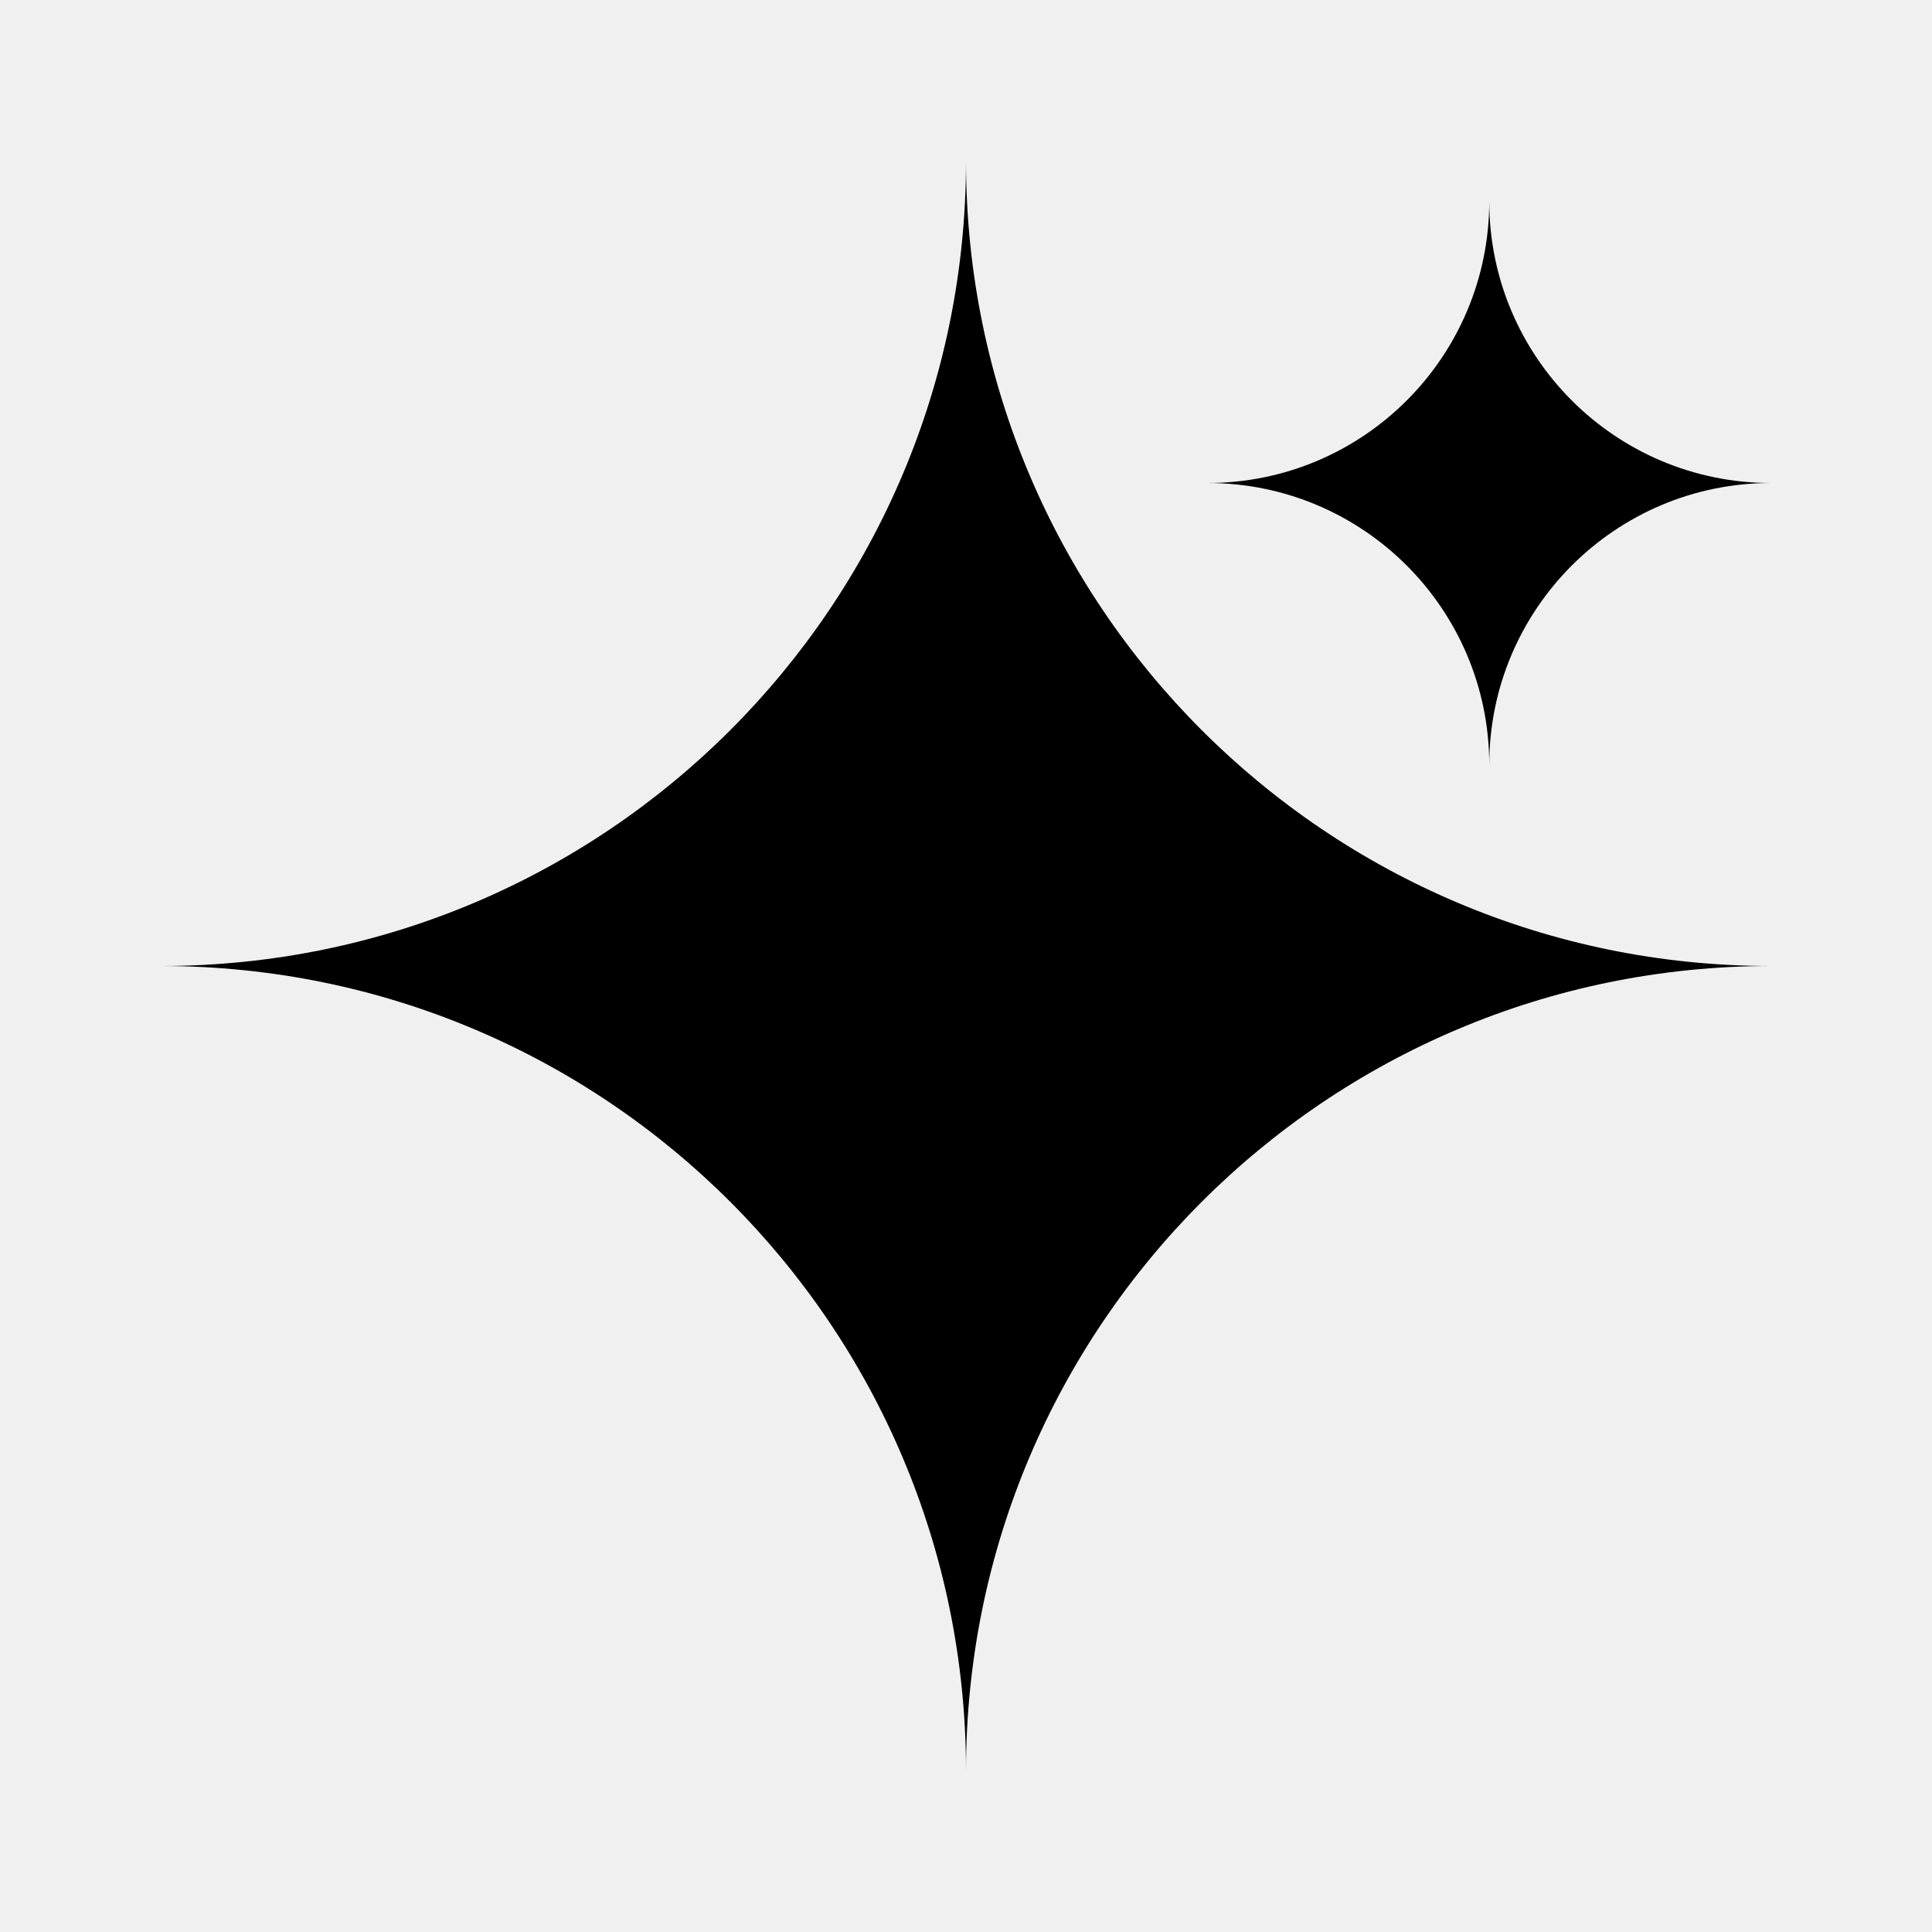
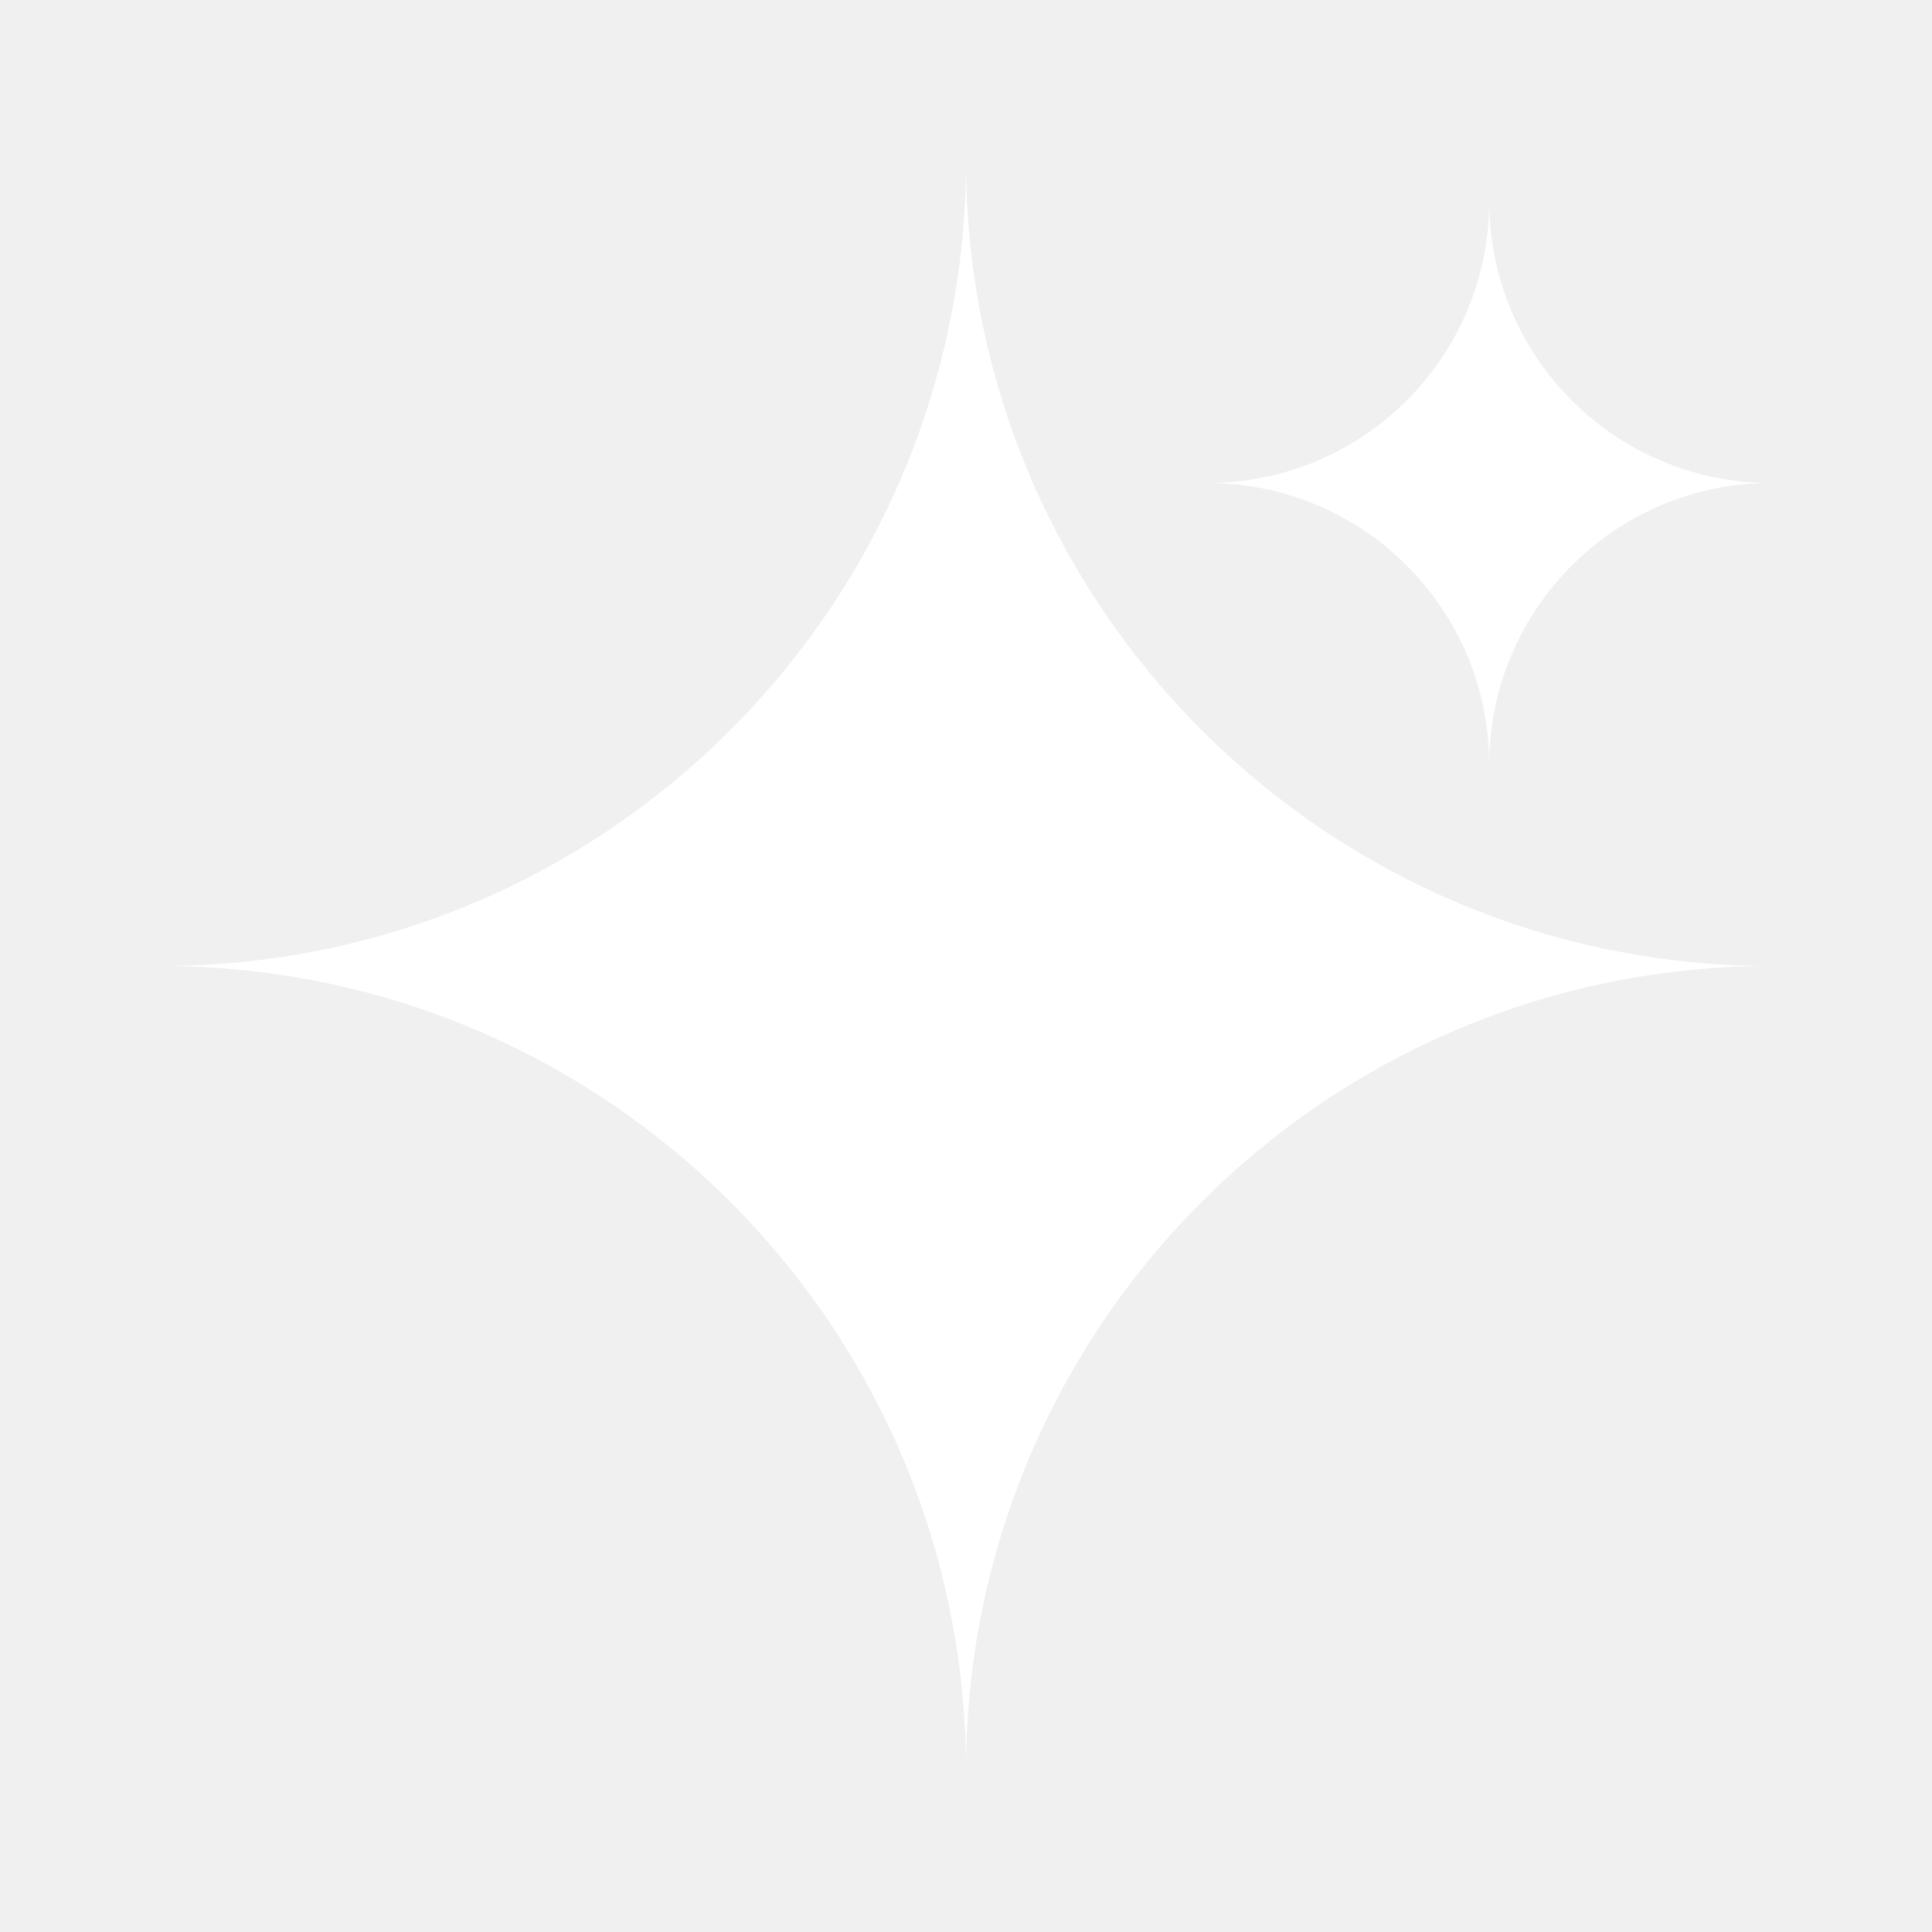
<svg xmlns="http://www.w3.org/2000/svg" viewBox="0 0 24 24">
-   <path d="M12 2C12 7.523 7.523 12 2 12C7.523 12 12 16.477 12 22C12 16.477 16.477 12 22 12C16.477 12 12 7.523 12 2Z" />
-   <path d="M18.5 2.5C18.5 4.433 16.933 6 15 6C16.933 6 18.5 7.567 18.5 9.5C18.5 7.567 20.067 6 22 6C20.067 6 18.5 4.433 18.5 2.5Z" />
+   <g fill="#fff">
+     <path d="M12 2C12 7.523 7.523 12 2 12C7.523 12 12 16.477 12 22C12 16.477 16.477 12 22 12C16.477 12 12 7.523 12 2Z" />
+     <path d="M18.5 2.5C18.5 4.433 16.933 6 15 6C16.933 6 18.5 7.567 18.5 9.5C18.5 7.567 20.067 6 22 6C20.067 6 18.5 4.433 18.5 2.5Z" />
+   </g>
</svg>
